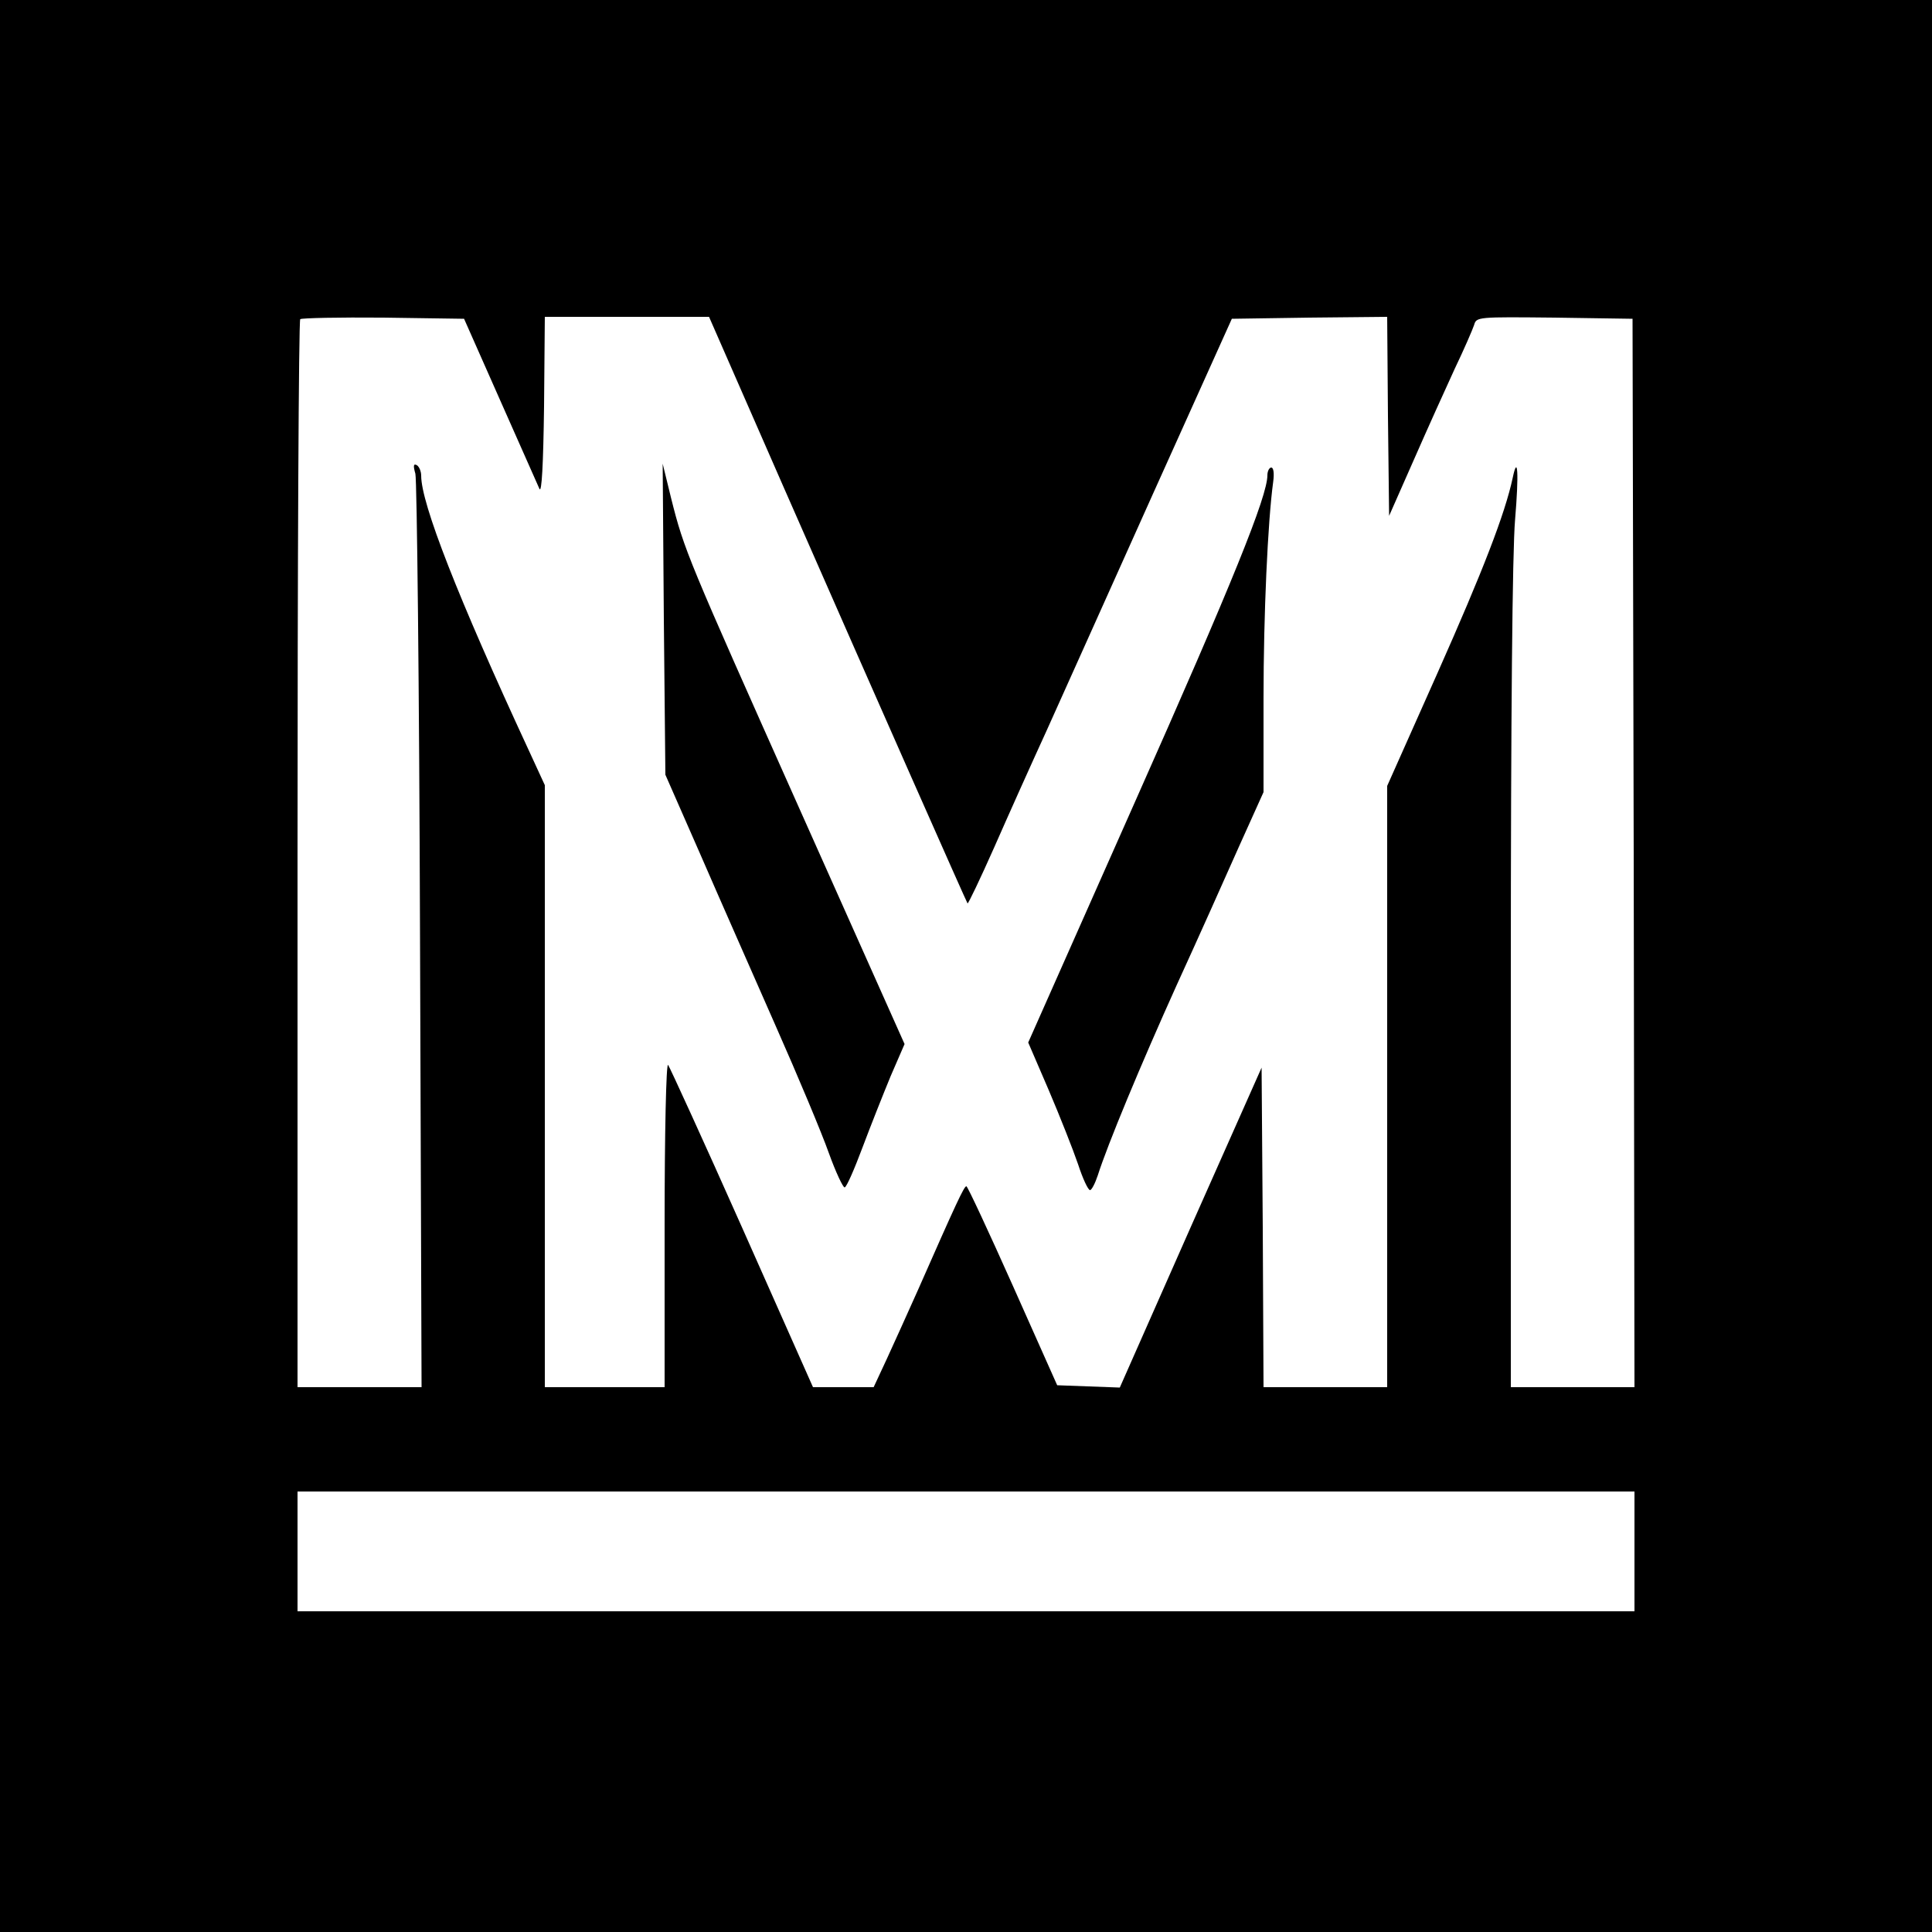
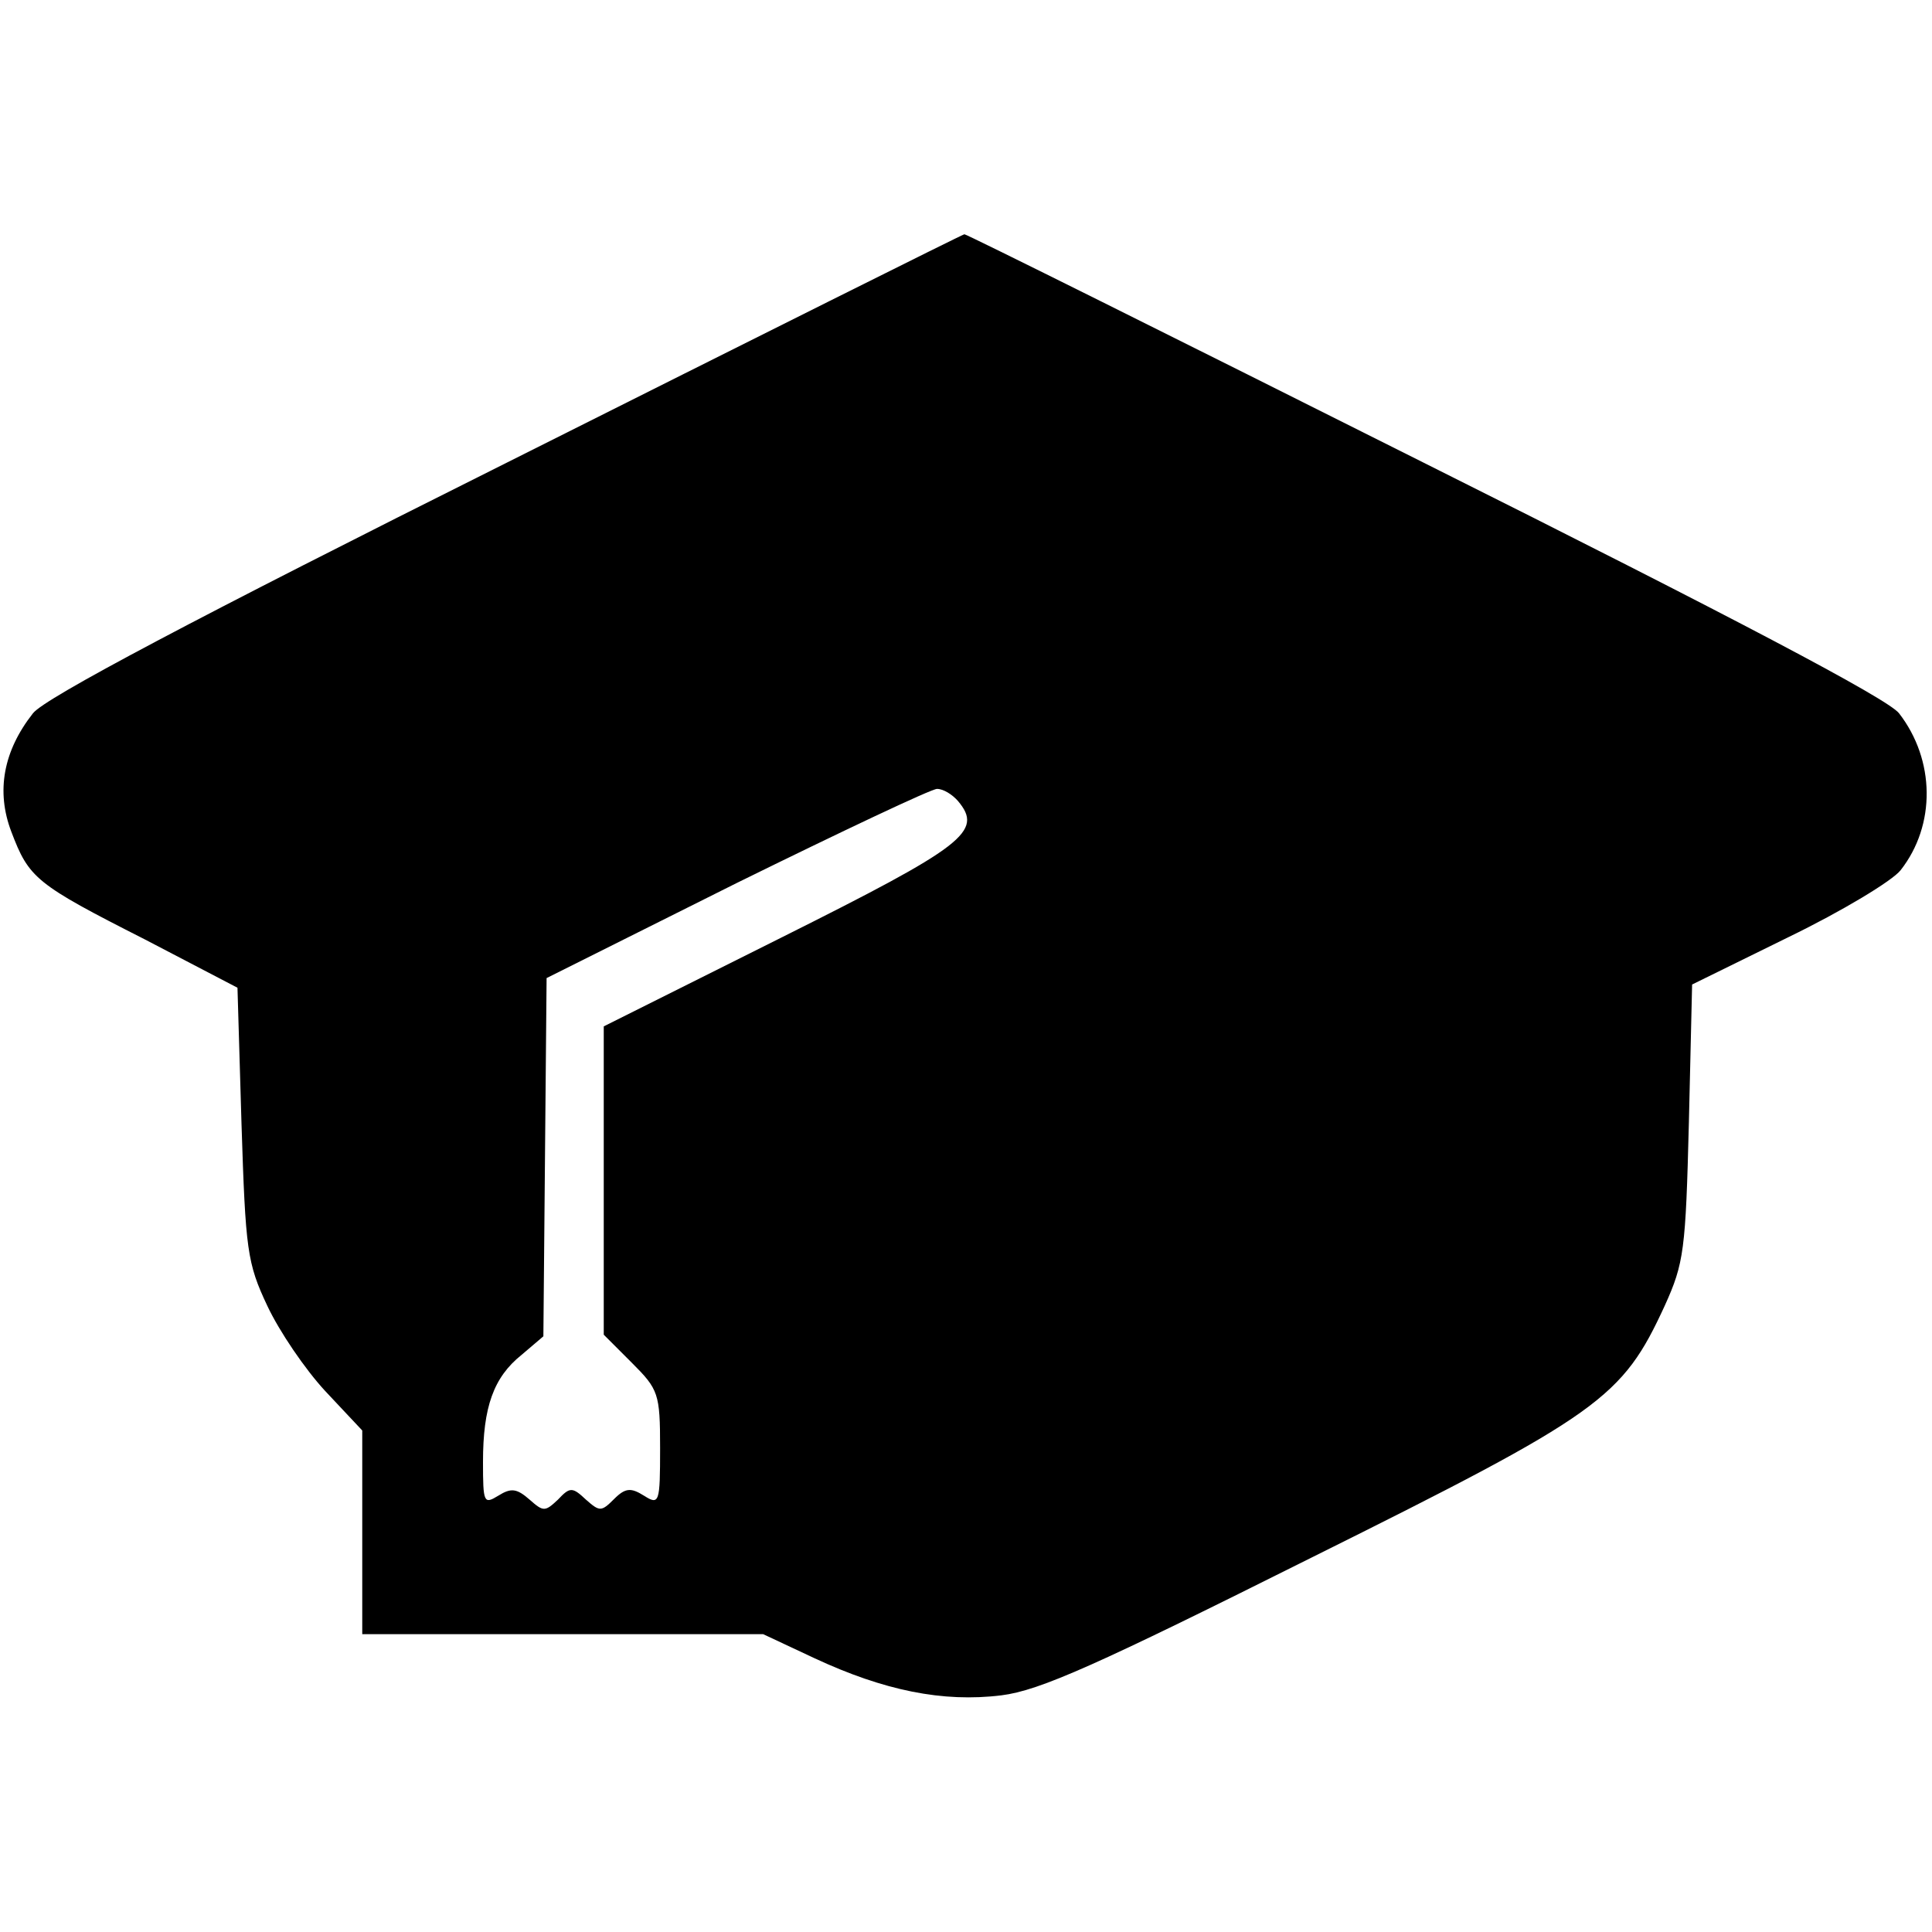
- <svg xmlns="http://www.w3.org/2000/svg" version="1.0" width="500pt" height="500pt" viewBox="0 0 500 500" preserveAspectRatio="xMidYMid meet">
-   <g transform="translate(0,500) scale(0.1,-0.1)" fill="#000000" stroke="none">
-     <path d="M0 2500 l0 -2500 2500 0 2500 0 0 2500 0 2500 -2500 0 -2500 0 0 -2500z m1294 1465 c51 -115 97 -219 102 -230 6 -13 10 63 12 213 l2 232 213 0 212 0 194 -443 c248 -565 472 -1071 475 -1075 2 -1 33 64 69 145 36 82 97 218 136 303 38 85 162 360 274 610 l205 455 201 3 201 2 2 -257 3 -258 64 145 c35 80 83 186 106 236 24 50 46 101 50 113 6 21 9 21 208 19 l202 -3 3 -1382 2 -1383 -160 0 -160 0 0 1059 c0 675 4 1106 11 1186 10 120 7 171 -6 109 -20 -94 -78 -243 -194 -504 l-131 -294 0 -778 0 -778 -160 0 -160 0 -2 414 -3 413 -184 -414 -183 -414 -81 3 -81 3 -115 258 c-63 141 -117 257 -120 257 -6 0 -26 -43 -126 -270 -26 -58 -62 -138 -80 -177 l-34 -73 -78 0 -79 0 -183 412 c-101 227 -188 417 -192 422 -5 6 -9 -178 -9 -412 l0 -422 -155 0 -155 0 0 779 0 779 -41 89 c-185 399 -279 640 -279 712 0 11 -5 23 -11 27 -9 5 -10 -1 -4 -22 4 -16 10 -554 12 -1196 l4 -1168 -160 0 -161 0 0 1378 c0 758 3 1382 7 1386 4 3 101 5 215 4 l209 -3 93 -210z m2936 -2980 l0 -155 -1730 0 -1730 0 0 155 0 155 1730 0 1730 0 0 -155z" />
-     <path d="M1718 3397 l4 -402 90 -205 c49 -113 137 -312 195 -444 58 -131 120 -279 138 -330 18 -50 37 -90 41 -89 5 1 25 47 46 103 21 56 54 139 73 185 l36 83 -272 609 c-291 652 -298 668 -332 803 l-22 90 3 -403z" />
-     <path d="M3280 3770 c0 -54 -90 -277 -343 -846 l-276 -622 53 -123 c29 -68 63 -154 76 -192 12 -37 26 -67 31 -67 4 0 13 17 20 38 25 79 111 286 204 492 54 118 126 279 161 358 l64 142 0 243 c0 217 11 458 25 560 3 22 1 37 -5 37 -5 0 -10 -9 -10 -20z" />
+ <svg xmlns="http://www.w3.org/2000/svg" version="1.0" width="240pt" height="240pt" viewBox="0 0 240 240" preserveAspectRatio="xMidYMid meet">
+   <g transform="translate(0,240) scale(0.1,-0.1)" fill="#000000" stroke="none">
+     <path d="M629 1825 c-388 -194 -573 -292 -588 -311 -37 -47 -46 -97 -27 -147 22 -58 30 -65 166 -134 l115 -60 5 -169 c5 -157 7 -173 32 -226 15 -32 47 -79 72 -106 l46 -49 0 -127 0 -126 249 0 249 0 64 -30 c86 -40 159 -55 232 -46 48 6 119 38 385 171 360 179 386 198 439 313 24 53 26 69 30 228 l4 171 120 59 c66 32 129 70 139 83 44 56 43 137 -2 195 -14 18 -206 119 -590 311 -313 157 -570 285 -571 284 -2 0 -258 -128 -569 -284z m561 -420 c32 -38 8 -56 -220 -170 l-220 -110 0 -191 0 -192 35 -35 c33 -33 35 -38 35 -106 0 -68 -1 -71 -20 -59 -16 10 -23 10 -37 -4 -16 -16 -18 -16 -35 -1 -17 16 -20 16 -35 0 -16 -15 -18 -15 -35 0 -16 14 -23 15 -39 5 -18 -11 -19 -9 -19 42 0 68 13 105 48 133 l27 23 2 222 2 223 236 118 c130 64 242 117 249 117 8 0 19 -7 26 -15z" />
  </g>
</svg>
